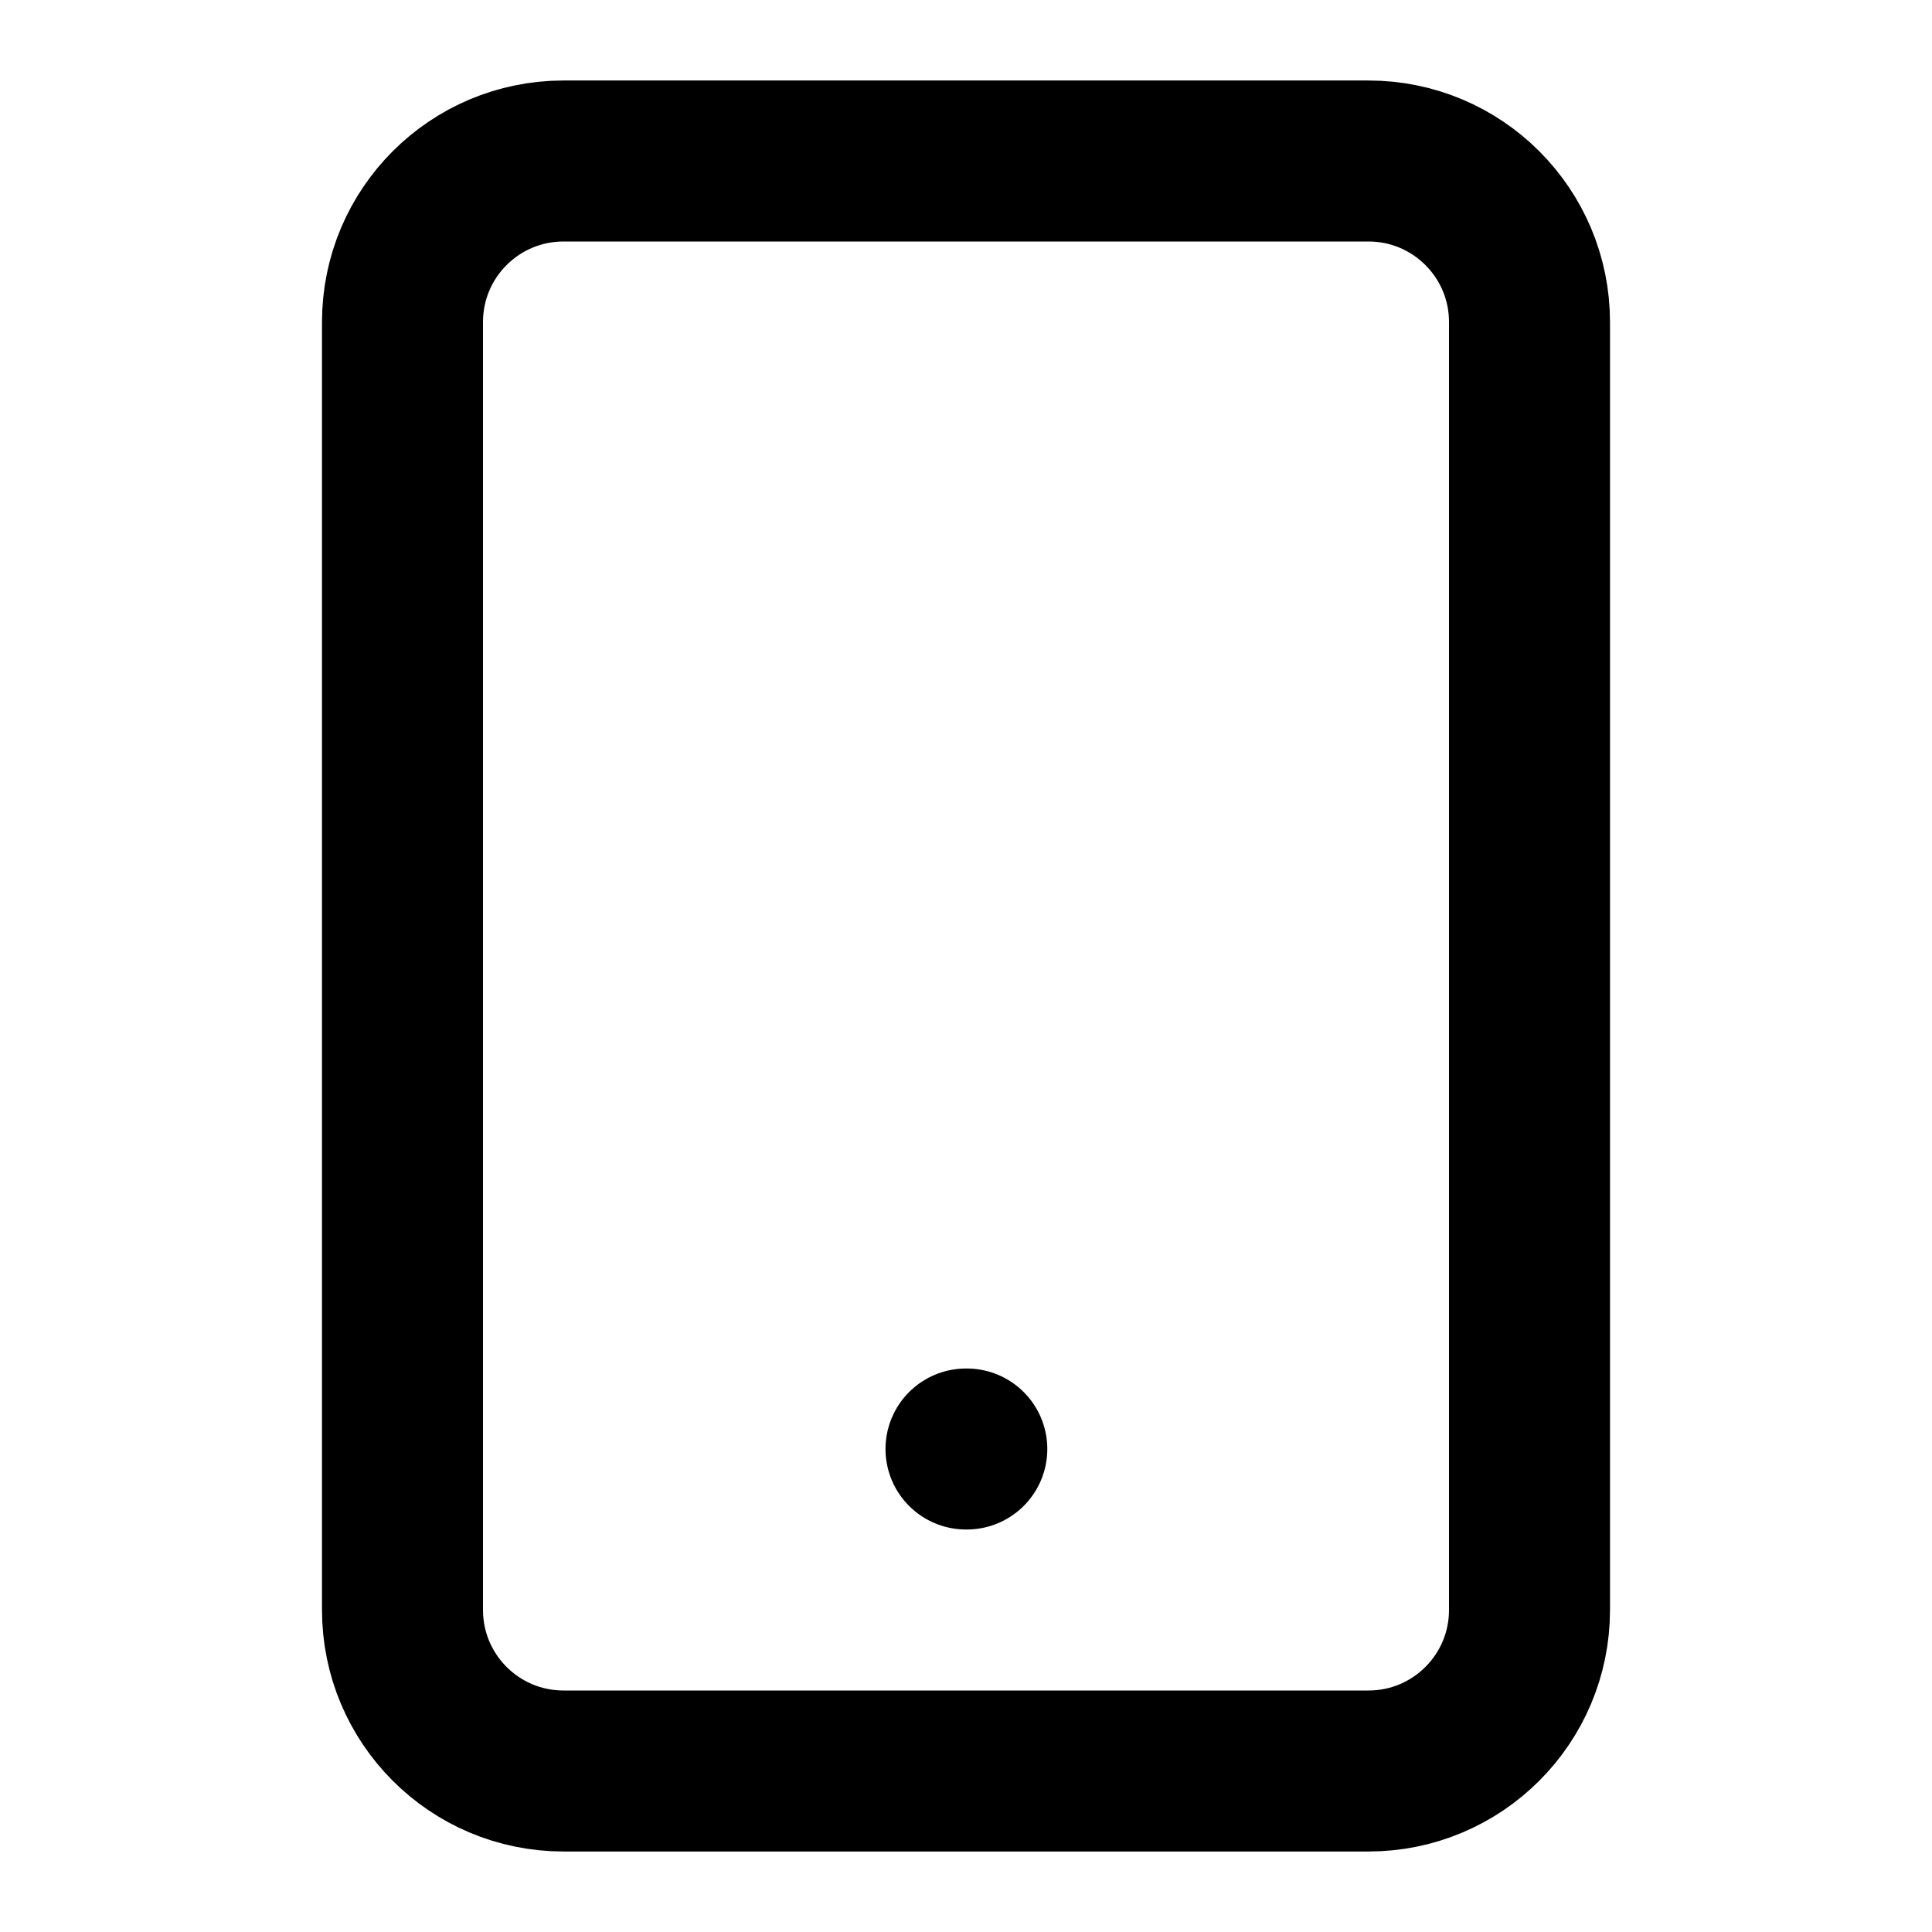
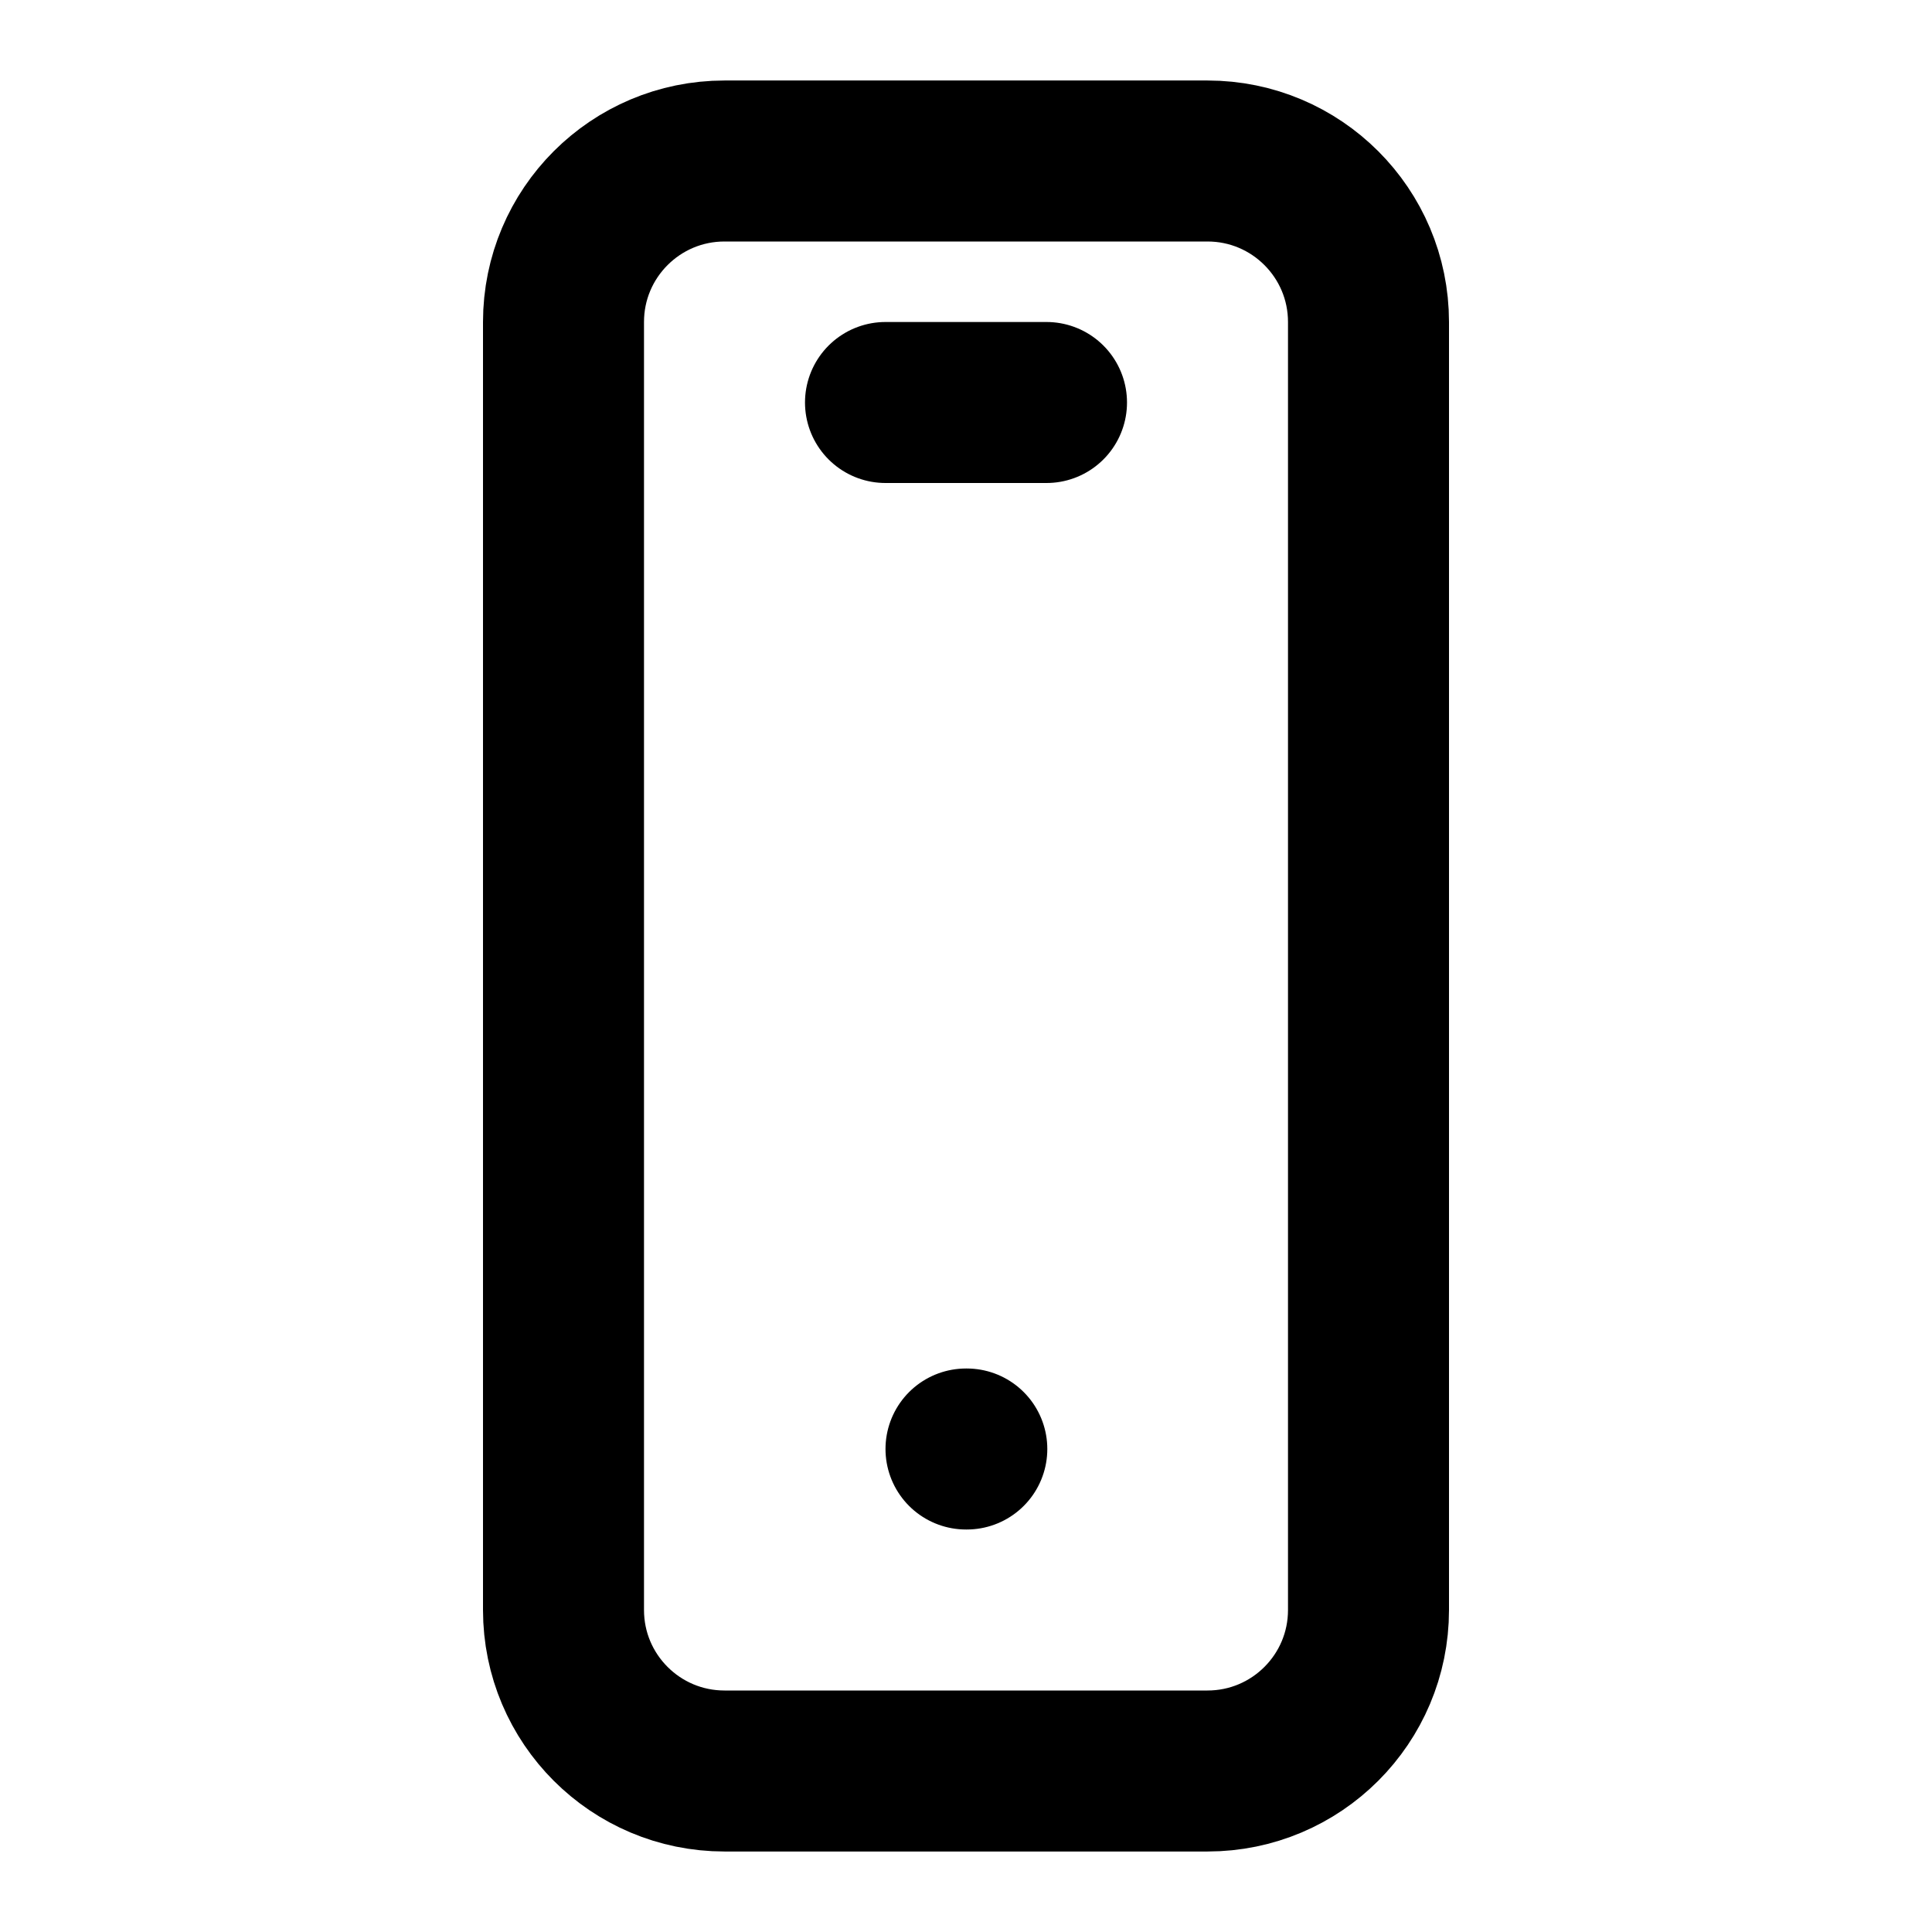
<svg xmlns="http://www.w3.org/2000/svg" width="24" height="24" viewBox="0 0 24 24" fill="none" stroke="currentColor" stroke-width="2" stroke-linecap="round" stroke-linejoin="round">
-   <rect width="14" height="20" x="5" y="2" rx="2" ry="2" />
+   <rect width="10" height="20" x="7" y="2" rx="2" ry="2" />
+   <path d="M11 5h2" />
  <path d="M12 18h.01" />
</svg>
